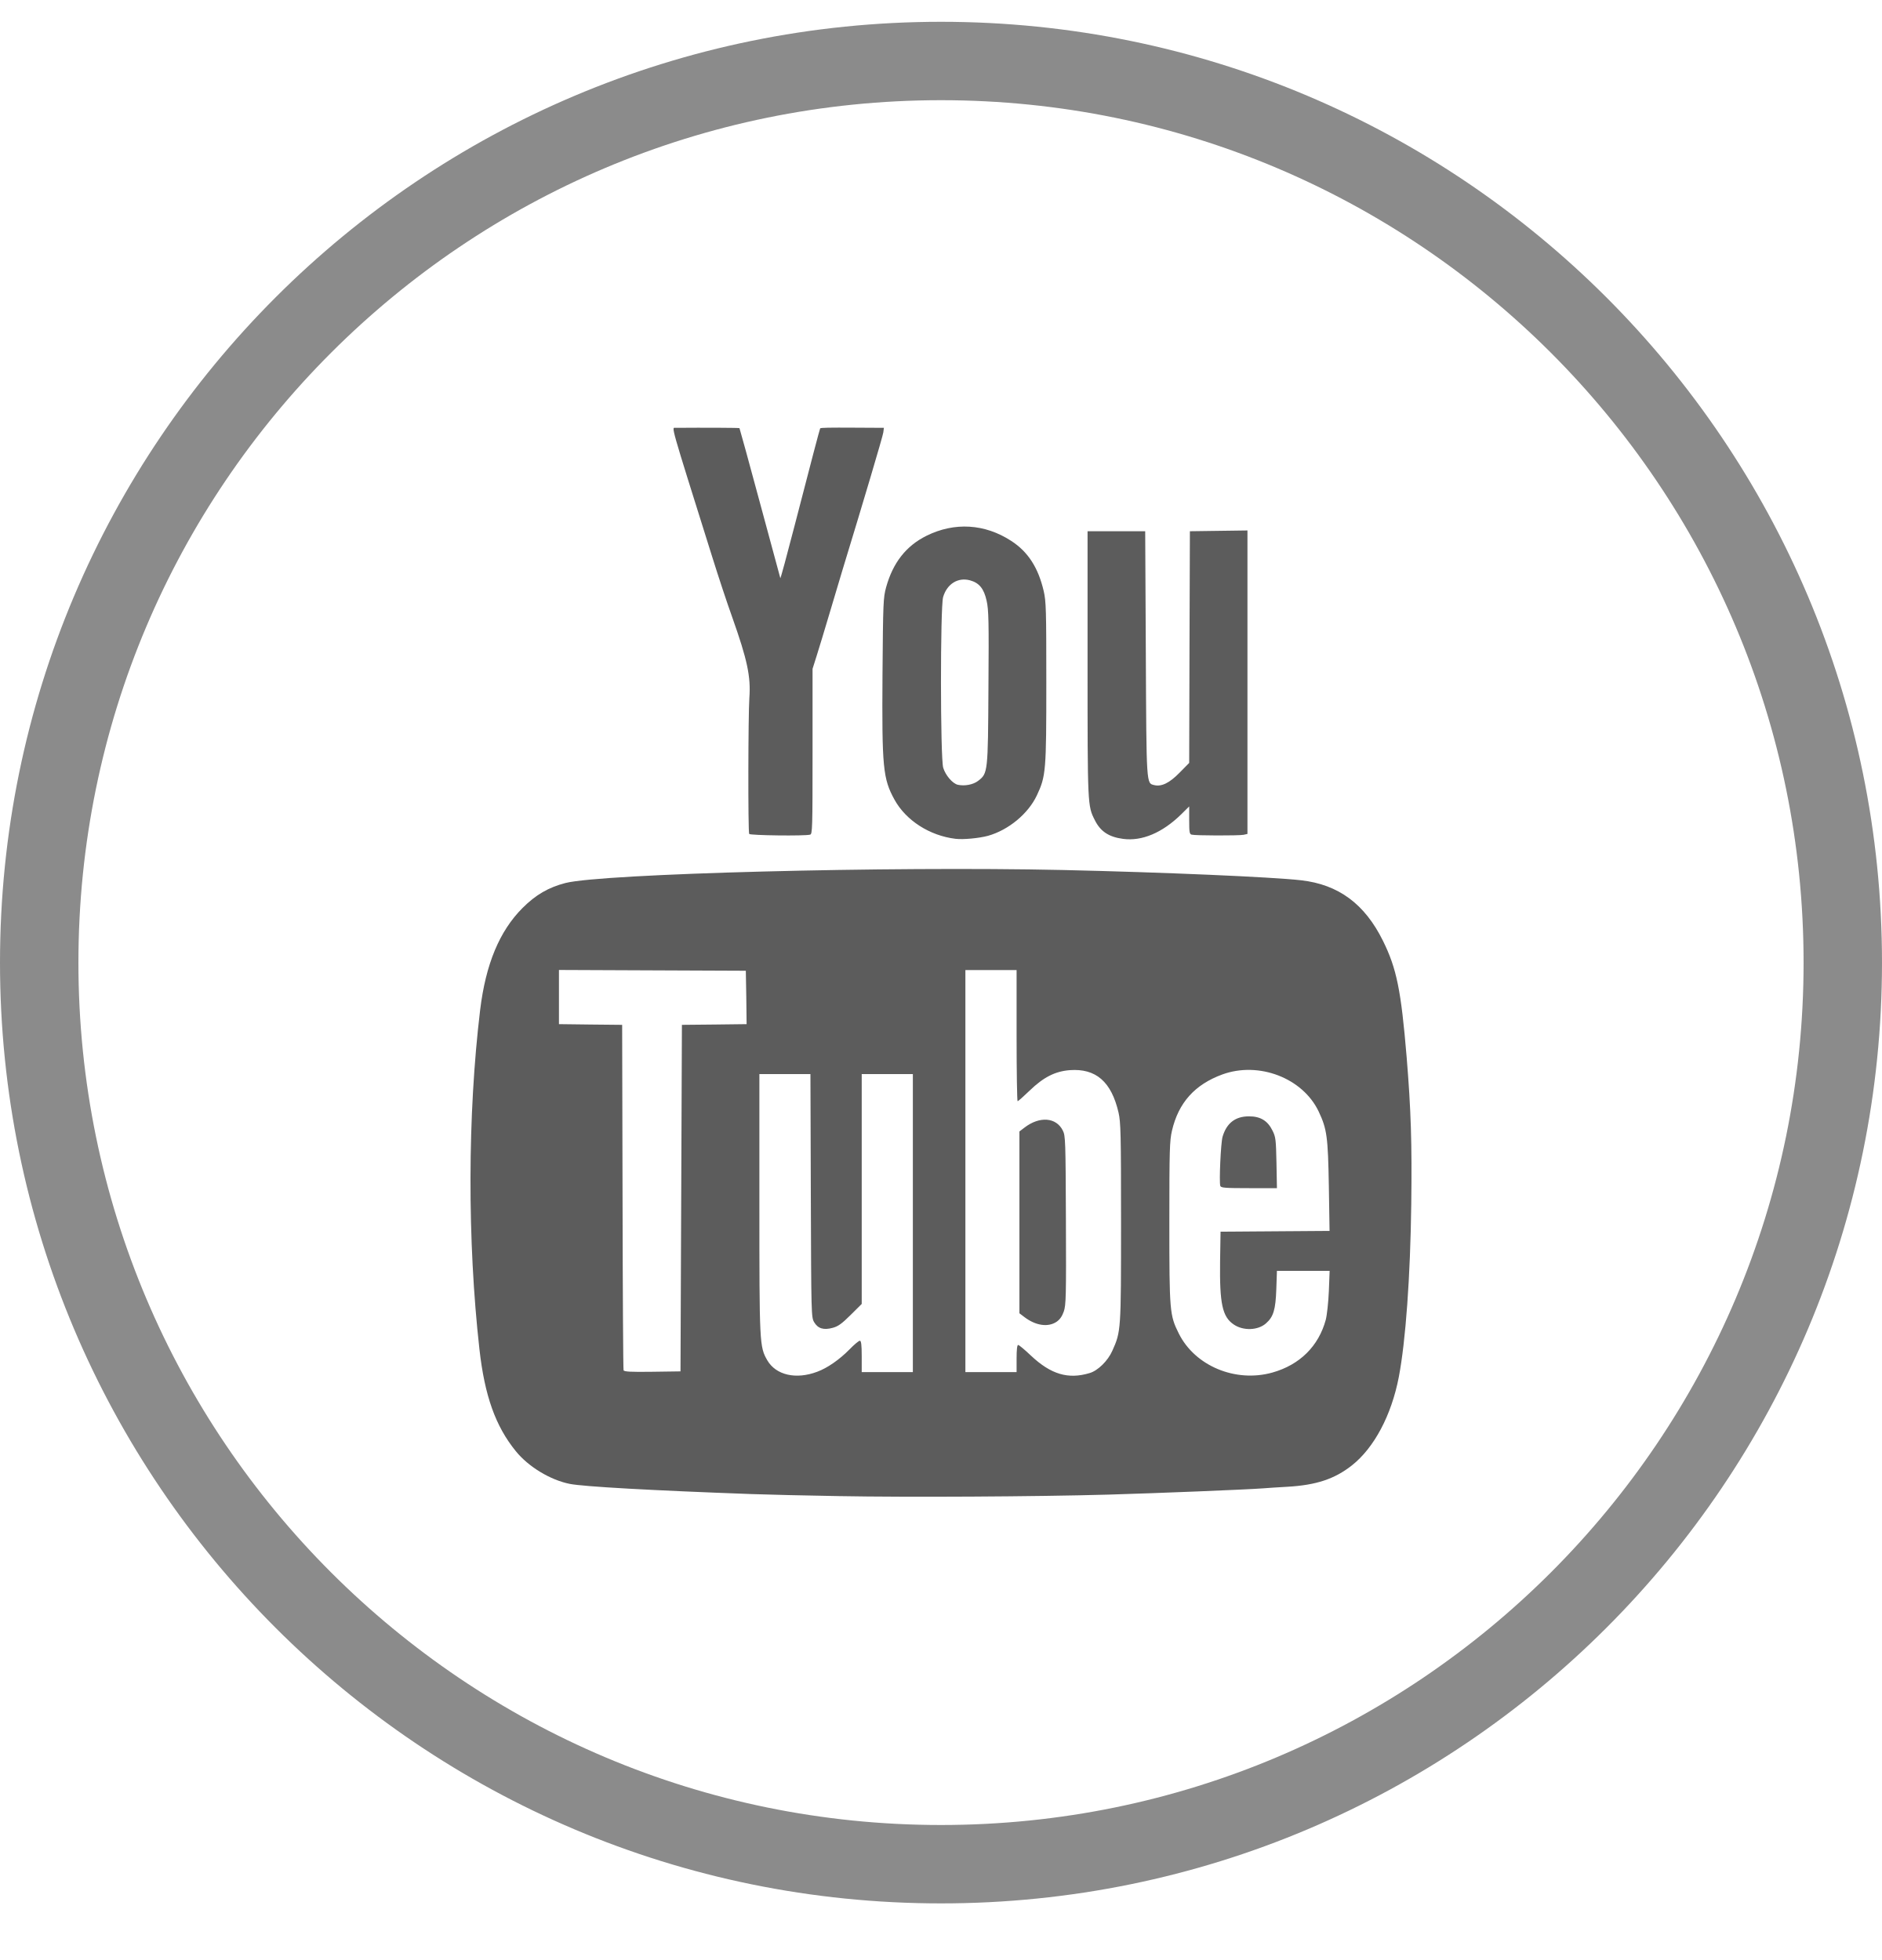
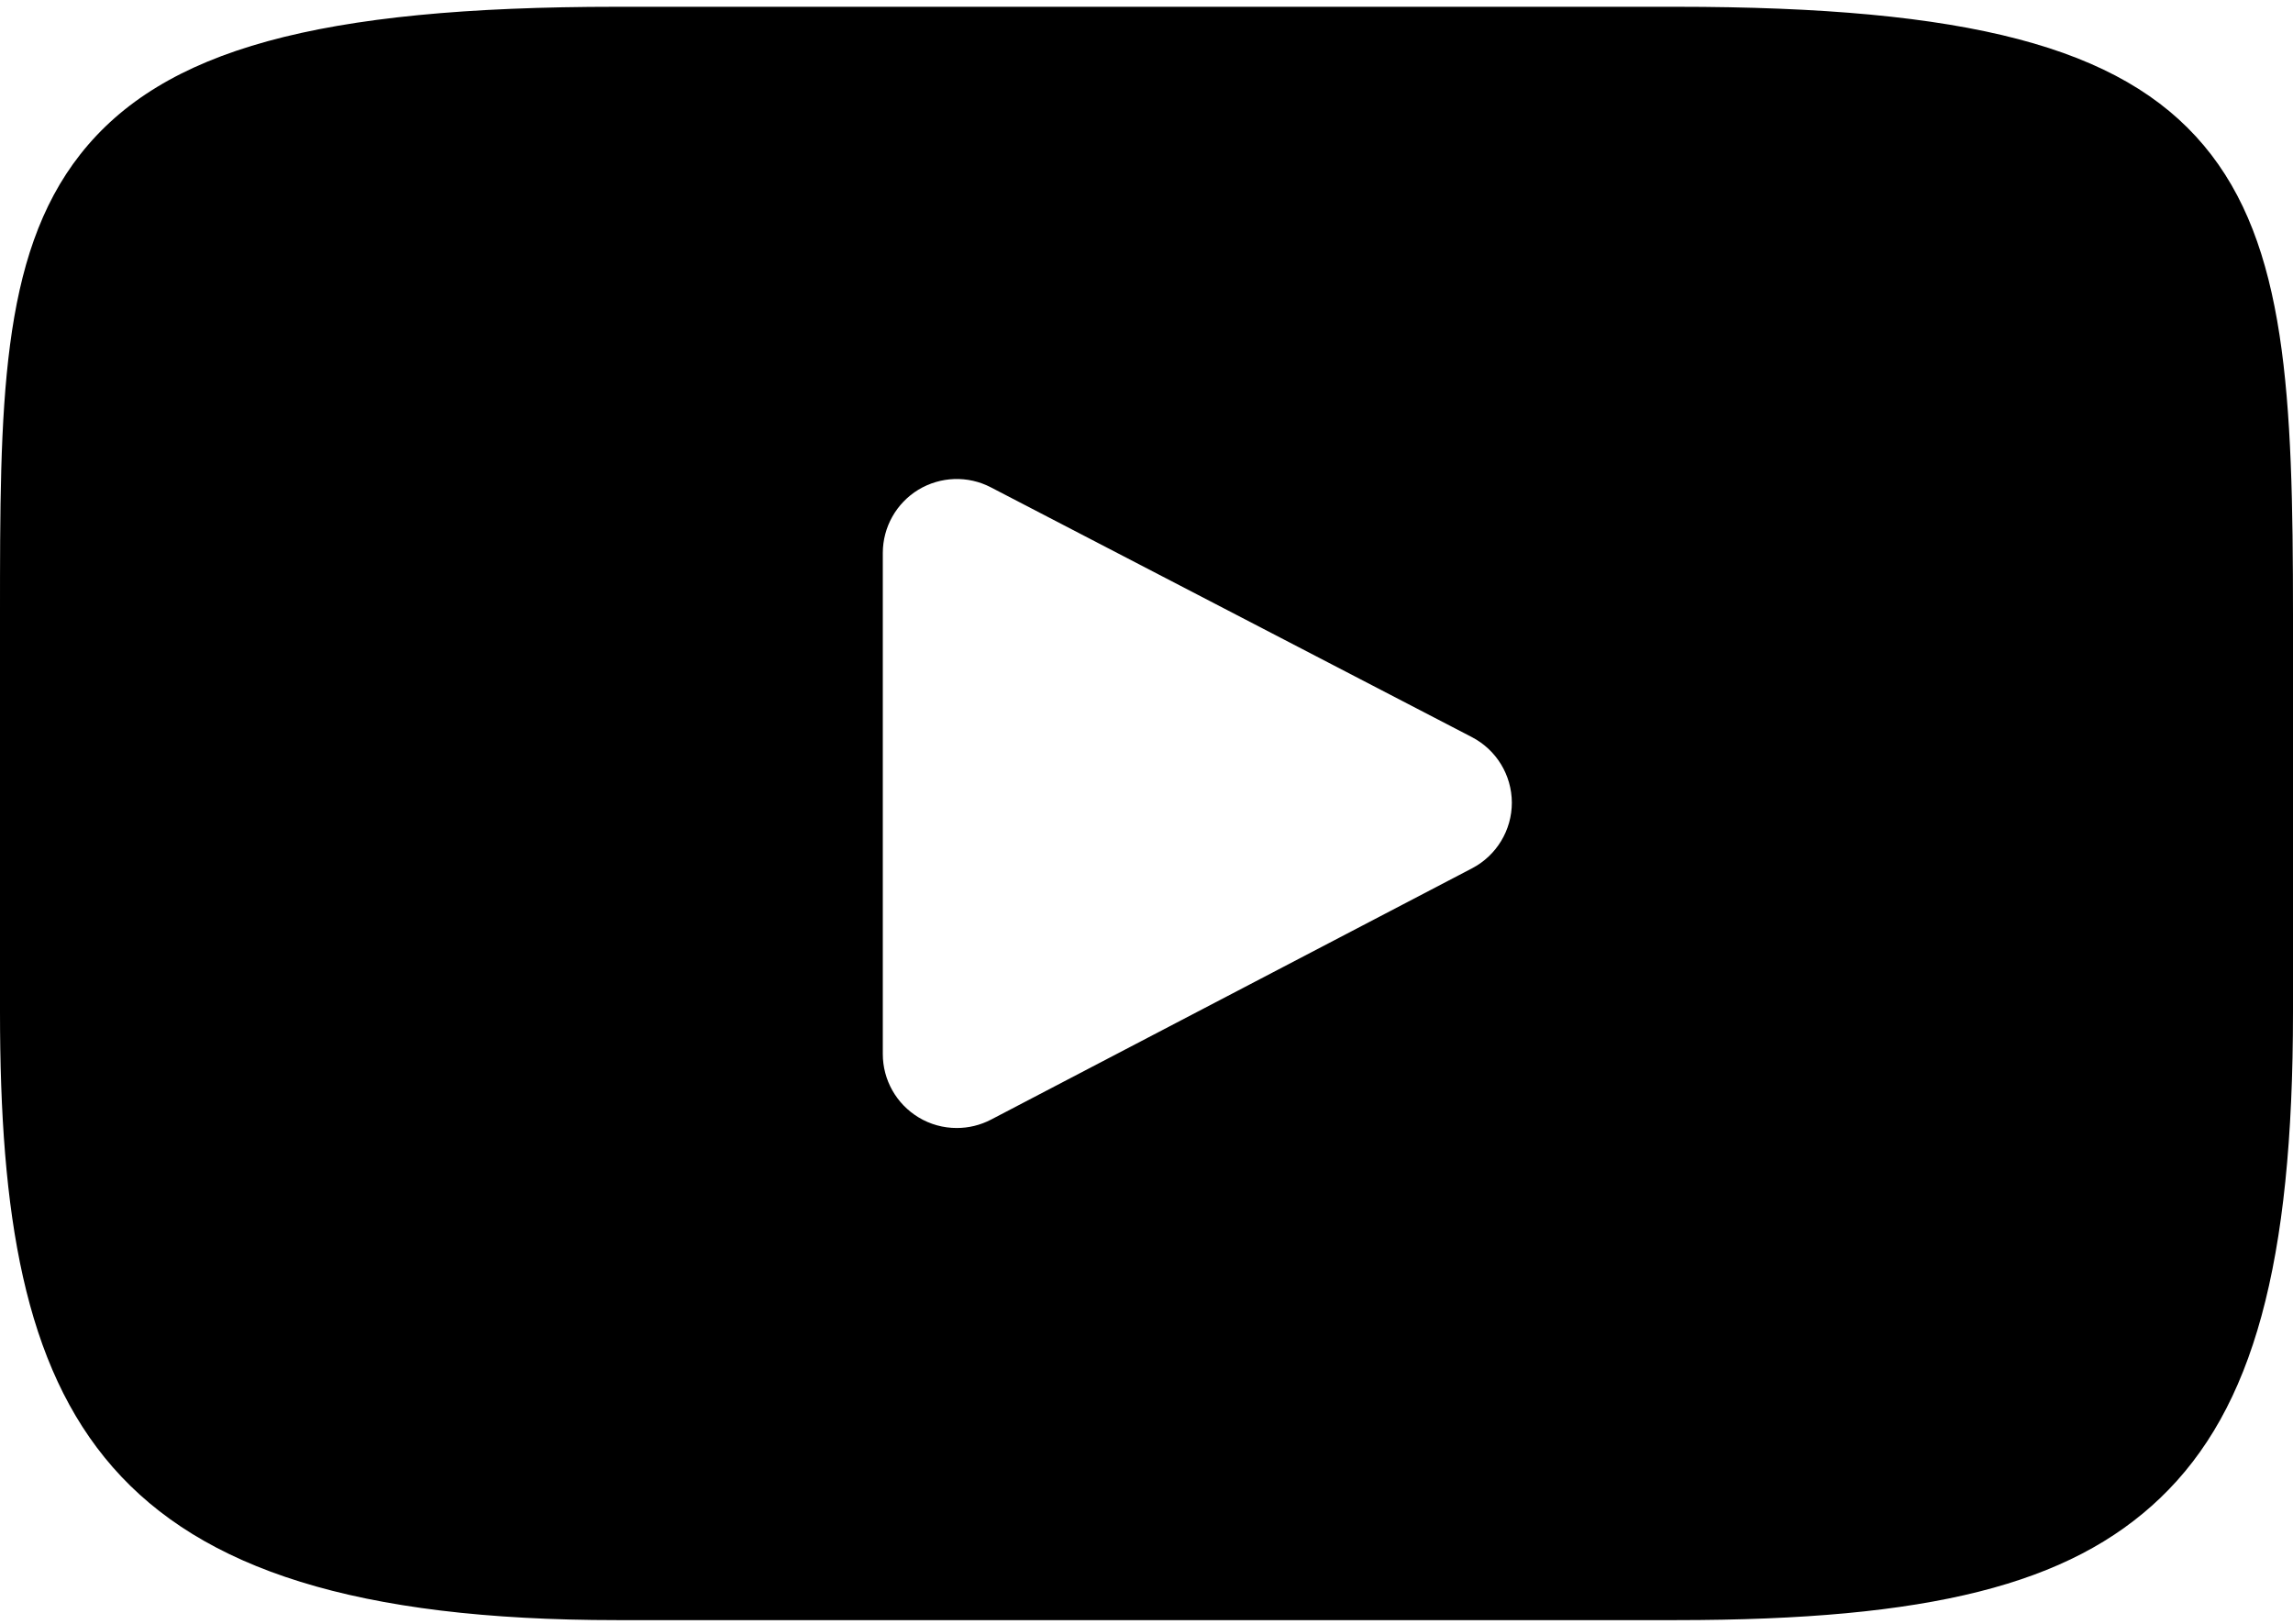
- <svg xmlns="http://www.w3.org/2000/svg" width="24px" height="25px" viewBox="0 0 24 25" version="1.1">
+ <svg xmlns="http://www.w3.org/2000/svg" width="24px" height="17px" viewBox="0 0 24 17" version="1.1">
  <defs />
-   <g id="Symbols" stroke="none" stroke-width="1" fill="none" fill-rule="evenodd" opacity="0.64">
-     <g id="sidebar-nav" transform="translate(-218, -707)">
-       <g id="social-hashtag" transform="translate(90, 707)">
-         <g id="social-icons">
-           <g id="youtube" transform="translate(128, 0)">
-             <rect id="Rectangle" x="0" y="0" width="24" height="24" />
-             <circle id="Oval" stroke="#4A4A4A" cx="12" cy="12.278" r="11.5" />
-             <path d="M8.687,15.282 L8.696,13.072 L9.109,13.068 L9.521,13.063 L9.517,12.722 L9.511,12.382 L8.319,12.377 L7.128,12.372 L7.128,12.718 L7.128,13.063 L7.531,13.068 L7.934,13.072 L7.939,15.264 C7.941,16.469 7.947,17.466 7.952,17.478 C7.959,17.496 8.042,17.501 8.319,17.497 L8.678,17.492 L8.687,15.282 Z M15.562,15.127 C15.545,15.082 15.568,14.572 15.591,14.498 C15.643,14.324 15.754,14.239 15.928,14.239 C16.074,14.239 16.166,14.295 16.228,14.422 C16.268,14.502 16.272,14.536 16.278,14.832 L16.284,15.155 L15.928,15.155 C15.622,15.155 15.571,15.151 15.562,15.127 L15.562,15.127 Z M16.226,17.507 C16.575,17.409 16.816,17.17 16.907,16.833 C16.922,16.775 16.94,16.611 16.946,16.469 L16.956,16.21 L16.621,16.21 L16.284,16.21 L16.276,16.442 C16.267,16.705 16.24,16.796 16.144,16.88 C16.042,16.97 15.855,16.977 15.733,16.894 C15.588,16.796 15.552,16.63 15.559,16.091 L15.565,15.71 L16.26,15.705 L16.955,15.7 L16.946,15.132 C16.935,14.498 16.922,14.402 16.816,14.177 C16.613,13.75 16.053,13.535 15.587,13.705 C15.236,13.834 15.028,14.065 14.945,14.424 C14.916,14.55 14.912,14.664 14.912,15.591 C14.912,16.729 14.916,16.775 15.032,17.008 C15.238,17.423 15.756,17.639 16.226,17.507 L16.226,17.507 Z M13.473,16.86 C13.516,16.831 13.544,16.79 13.566,16.728 C13.594,16.645 13.597,16.54 13.593,15.564 C13.589,14.547 13.587,14.487 13.554,14.421 C13.47,14.251 13.258,14.234 13.064,14.383 L13,14.432 L13,15.591 L13,16.751 L13.063,16.799 C13.207,16.909 13.365,16.932 13.473,16.86 L13.473,16.86 Z M13.894,17.514 C14,17.484 14.128,17.358 14.185,17.229 C14.295,16.983 14.296,16.977 14.296,15.591 C14.296,14.454 14.292,14.314 14.264,14.191 C14.173,13.797 13.975,13.625 13.641,13.65 C13.454,13.665 13.307,13.74 13.13,13.911 C13.053,13.985 12.985,14.046 12.977,14.046 C12.97,14.046 12.964,13.669 12.964,13.209 L12.964,12.373 L12.637,12.373 L12.311,12.373 L12.311,14.937 L12.311,17.501 L12.637,17.501 L12.964,17.501 L12.964,17.328 C12.964,17.213 12.971,17.155 12.984,17.155 C12.995,17.155 13.068,17.216 13.147,17.291 C13.401,17.53 13.621,17.596 13.894,17.514 L13.894,17.514 Z M10.421,17.497 C10.552,17.449 10.705,17.342 10.834,17.211 C10.893,17.15 10.952,17.101 10.965,17.101 C10.982,17.101 10.989,17.15 10.989,17.301 L10.989,17.501 L11.315,17.501 L11.641,17.501 L11.641,15.6 L11.641,13.7 L11.315,13.7 L10.989,13.7 L10.989,15.166 L10.989,16.632 L10.848,16.772 C10.736,16.883 10.69,16.917 10.621,16.936 C10.504,16.969 10.43,16.946 10.382,16.864 C10.346,16.802 10.345,16.773 10.34,15.25 L10.335,13.7 L10.009,13.7 L9.684,13.7 L9.684,15.346 C9.684,17.139 9.685,17.178 9.785,17.351 C9.895,17.54 10.151,17.599 10.421,17.497 L10.421,17.497 Z M10.699,19.083 C10.275,19.076 9.773,19.064 9.584,19.057 C8.312,19.011 7.439,18.962 7.265,18.927 C7.016,18.877 6.738,18.708 6.577,18.509 C6.319,18.191 6.181,17.805 6.114,17.21 C5.959,15.828 5.962,14.216 6.123,12.882 C6.194,12.297 6.37,11.875 6.664,11.581 C6.833,11.412 6.995,11.319 7.21,11.263 C7.677,11.143 11.33,11.048 13.553,11.097 C14.837,11.126 16.224,11.186 16.592,11.228 C17.069,11.282 17.404,11.53 17.636,12 C17.811,12.354 17.867,12.631 17.938,13.482 C17.993,14.156 18.007,14.576 17.997,15.354 C17.985,16.285 17.926,17.105 17.838,17.565 C17.744,18.052 17.524,18.467 17.239,18.692 C17.019,18.865 16.785,18.943 16.416,18.964 C16.306,18.97 16.168,18.979 16.108,18.984 C15.896,19 14.757,19.046 14.133,19.064 C13.205,19.09 11.581,19.099 10.699,19.083 Z M9.554,10.637 C9.538,10.611 9.541,9.115 9.556,8.903 C9.576,8.632 9.531,8.418 9.337,7.871 C9.273,7.694 9.16,7.351 9.084,7.108 C8.534,5.355 8.563,5.457 8.616,5.457 C8.978,5.454 9.425,5.456 9.43,5.461 C9.433,5.465 9.551,5.893 9.691,6.413 C9.831,6.932 9.948,7.365 9.951,7.374 C9.954,7.383 10.036,7.08 10.134,6.701 C10.339,5.906 10.455,5.468 10.459,5.464 C10.468,5.455 10.57,5.453 10.903,5.455 L11.272,5.457 L11.264,5.517 C11.258,5.565 11.006,6.413 10.742,7.276 C10.714,7.371 10.64,7.616 10.579,7.822 C10.518,8.026 10.445,8.27 10.415,8.363 L10.362,8.531 L10.362,9.585 C10.362,10.572 10.36,10.639 10.331,10.646 C10.264,10.665 9.565,10.656 9.554,10.637 Z M14.322,10.7 C14.14,10.676 14.033,10.605 13.961,10.46 C13.869,10.278 13.869,10.279 13.869,8.467 L13.869,6.776 L14.237,6.776 L14.604,6.776 L14.612,8.335 C14.62,10.028 14.618,9.989 14.719,10.014 C14.812,10.037 14.914,9.987 15.042,9.856 L15.165,9.731 L15.169,8.253 L15.174,6.776 L15.541,6.771 L15.908,6.766 L15.908,8.702 L15.908,10.637 L15.858,10.648 C15.798,10.66 15.241,10.659 15.196,10.646 C15.169,10.639 15.165,10.614 15.165,10.462 L15.165,10.286 L15.061,10.389 C14.821,10.623 14.562,10.732 14.322,10.7 L14.322,10.7 Z M12.472,9.961 C12.598,9.865 12.599,9.856 12.605,8.768 C12.611,7.923 12.608,7.779 12.582,7.664 C12.548,7.508 12.487,7.434 12.369,7.402 C12.216,7.361 12.076,7.448 12.027,7.616 C11.99,7.745 11.991,9.663 12.028,9.792 C12.057,9.889 12.148,9.995 12.215,10.01 C12.303,10.029 12.41,10.008 12.472,9.961 L12.472,9.961 Z M12.184,10.699 C11.855,10.659 11.553,10.465 11.407,10.2 C11.259,9.931 11.246,9.789 11.254,8.601 C11.261,7.681 11.264,7.623 11.3,7.491 C11.387,7.177 11.555,6.963 11.815,6.834 C12.172,6.657 12.558,6.68 12.895,6.899 C13.11,7.038 13.24,7.24 13.31,7.54 C13.34,7.672 13.343,7.774 13.343,8.703 C13.343,9.834 13.338,9.899 13.223,10.144 C13.112,10.38 12.861,10.587 12.599,10.661 C12.483,10.692 12.282,10.711 12.184,10.699 L12.184,10.699 Z" id="Shape" fill="#000000" />
-           </g>
-         </g>
-       </g>
+   <g id="Hero-Explorations---Desktop-^BD" stroke="none" stroke-width="1" fill="none" fill-rule="evenodd">
+     <g id="001-youtube" fill="#000000" fill-rule="nonzero">
+       <path d="M23.065,1.521 C22.198,0.491 20.599,0.071 17.544,0.071 L6.456,0.071 C3.331,0.071 1.705,0.518 0.841,1.615 C0,2.684 0,4.259 0,6.439 L0,10.594 C0,14.817 0.998,16.961 6.456,16.961 L17.544,16.961 C20.193,16.961 21.661,16.591 22.611,15.682 C23.584,14.75 24,13.228 24,10.594 L24,6.439 C24,4.14 23.935,2.555 23.065,1.521 Z M15.408,9.09 L10.373,11.721 C10.26,11.78 10.137,11.809 10.014,11.809 C9.875,11.809 9.736,11.772 9.613,11.697 C9.382,11.557 9.24,11.306 9.24,11.035 L9.24,5.789 C9.24,5.519 9.381,5.268 9.612,5.127 C9.844,4.987 10.131,4.977 10.371,5.102 L15.406,7.717 C15.662,7.85 15.823,8.114 15.824,8.403 C15.824,8.691 15.664,8.956 15.408,9.09 Z" id="youtube" />
    </g>
  </g>
</svg>
